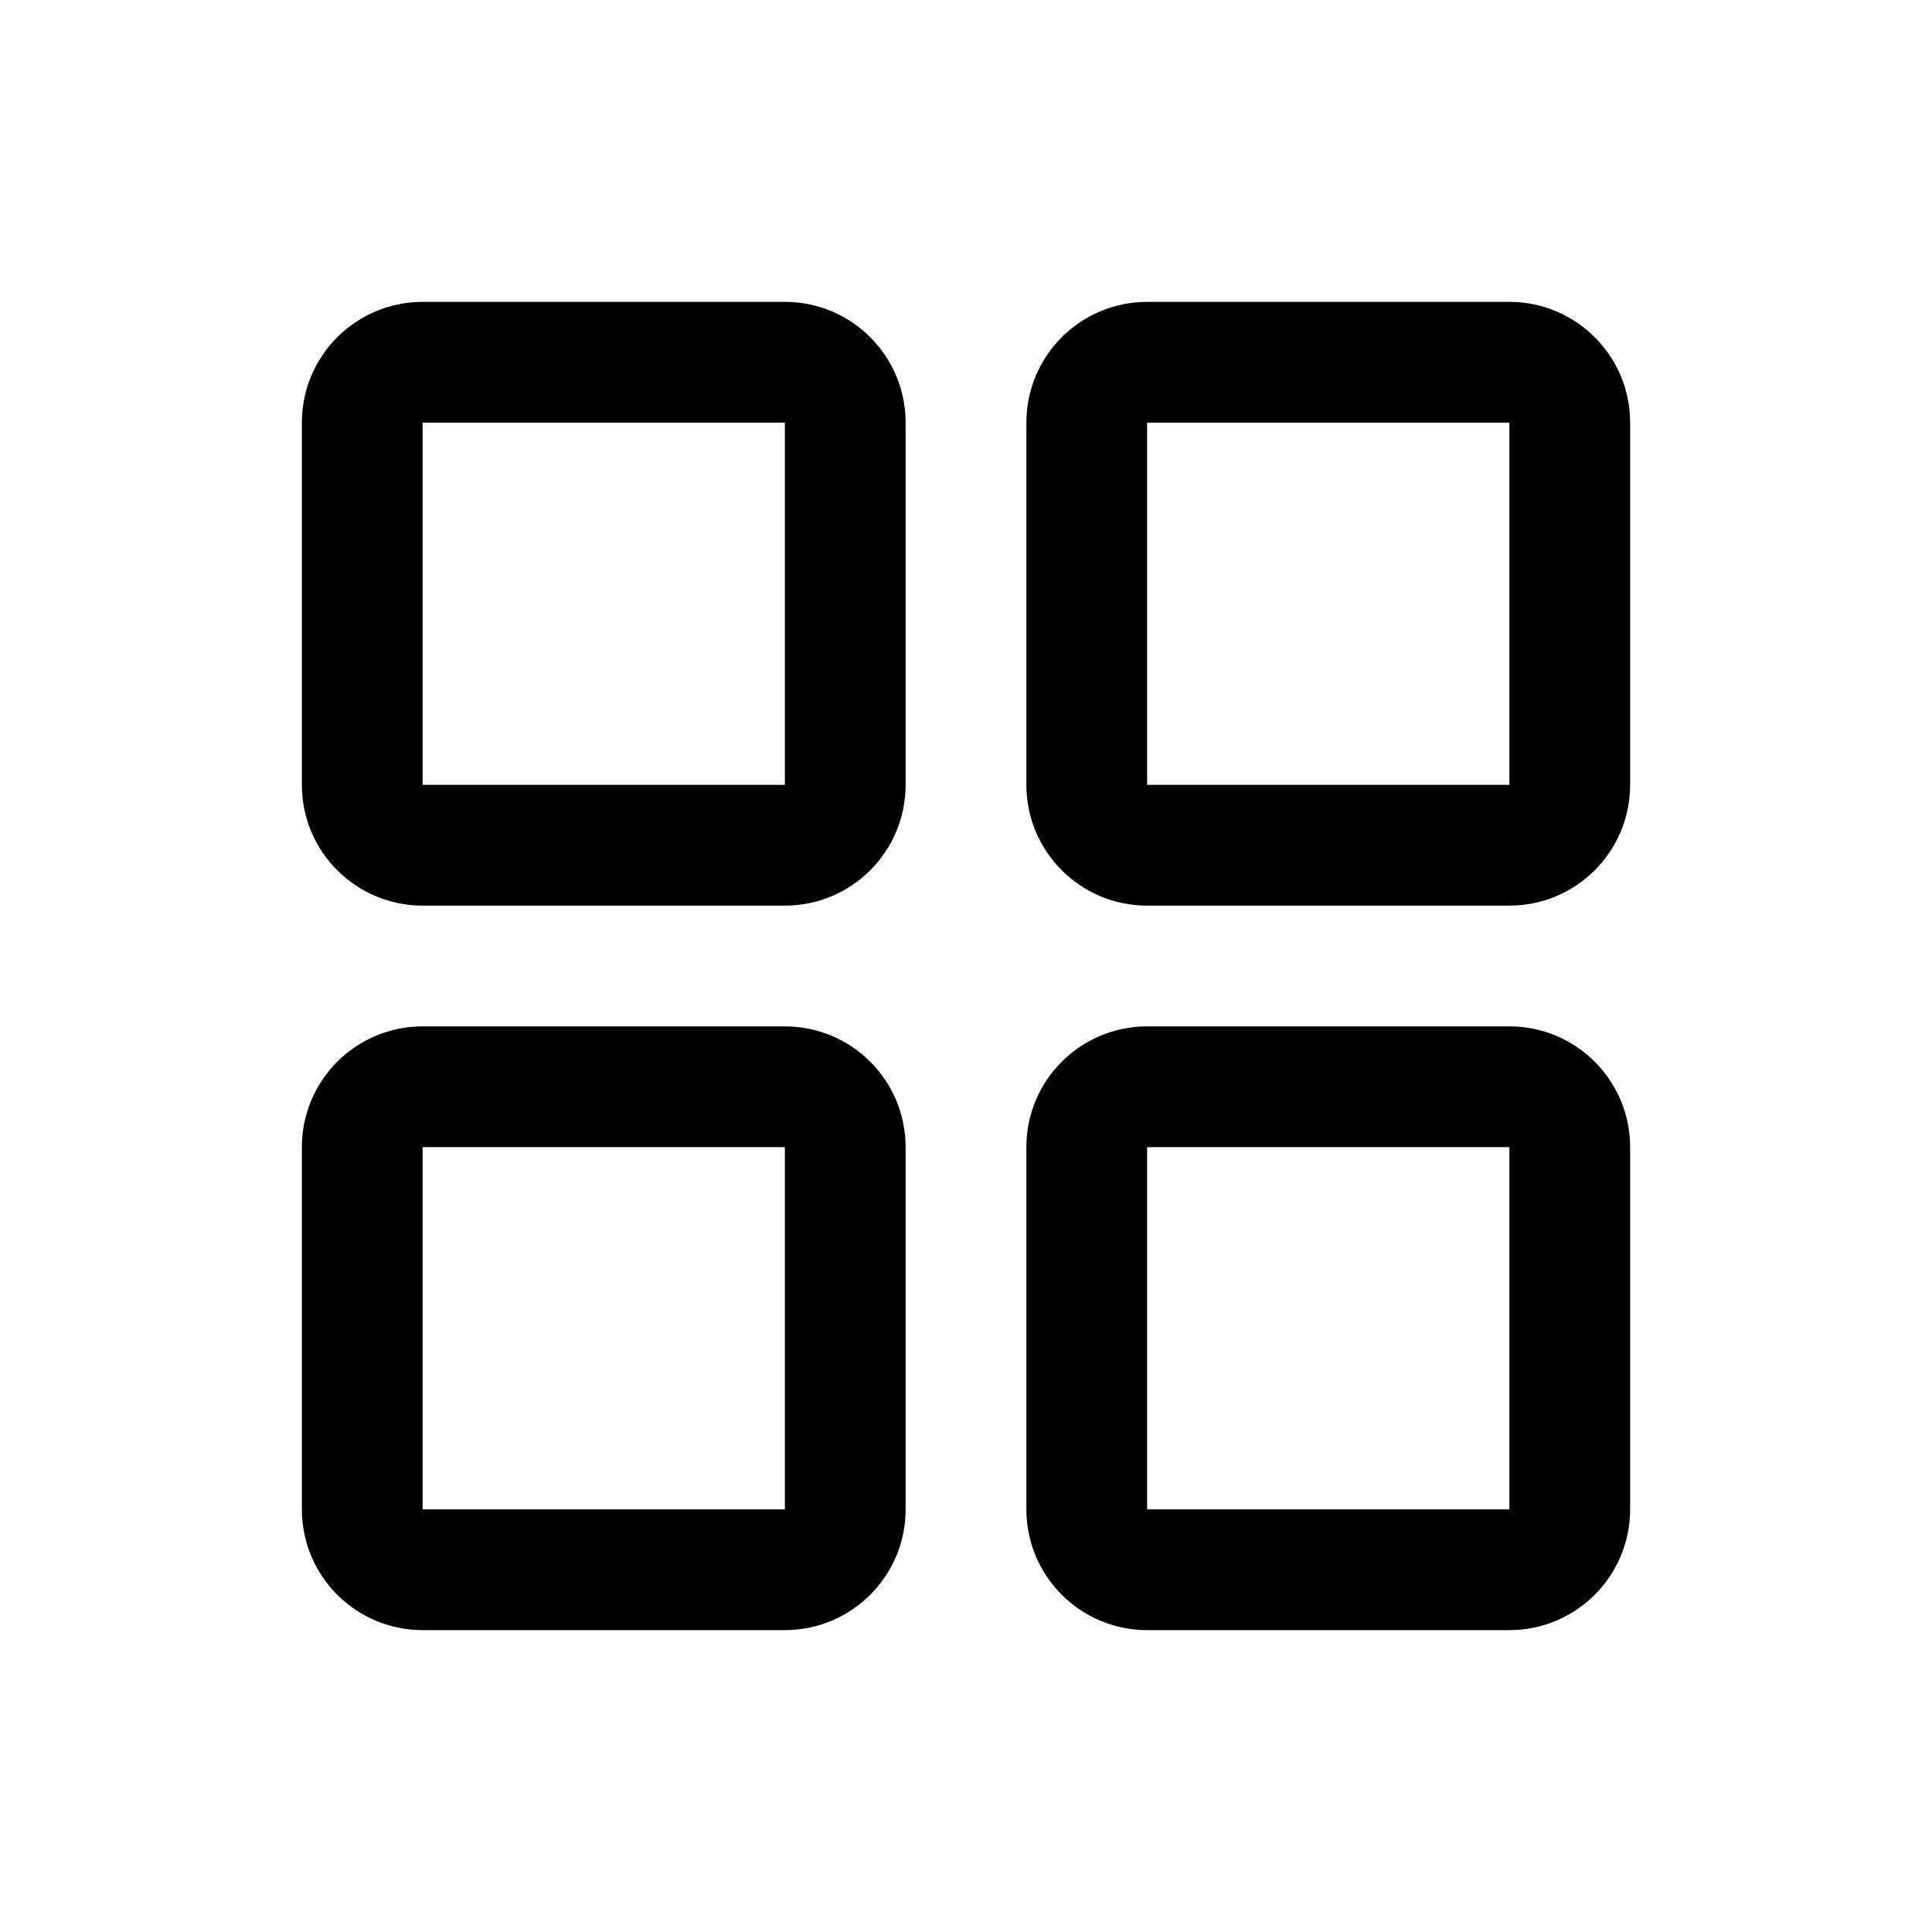
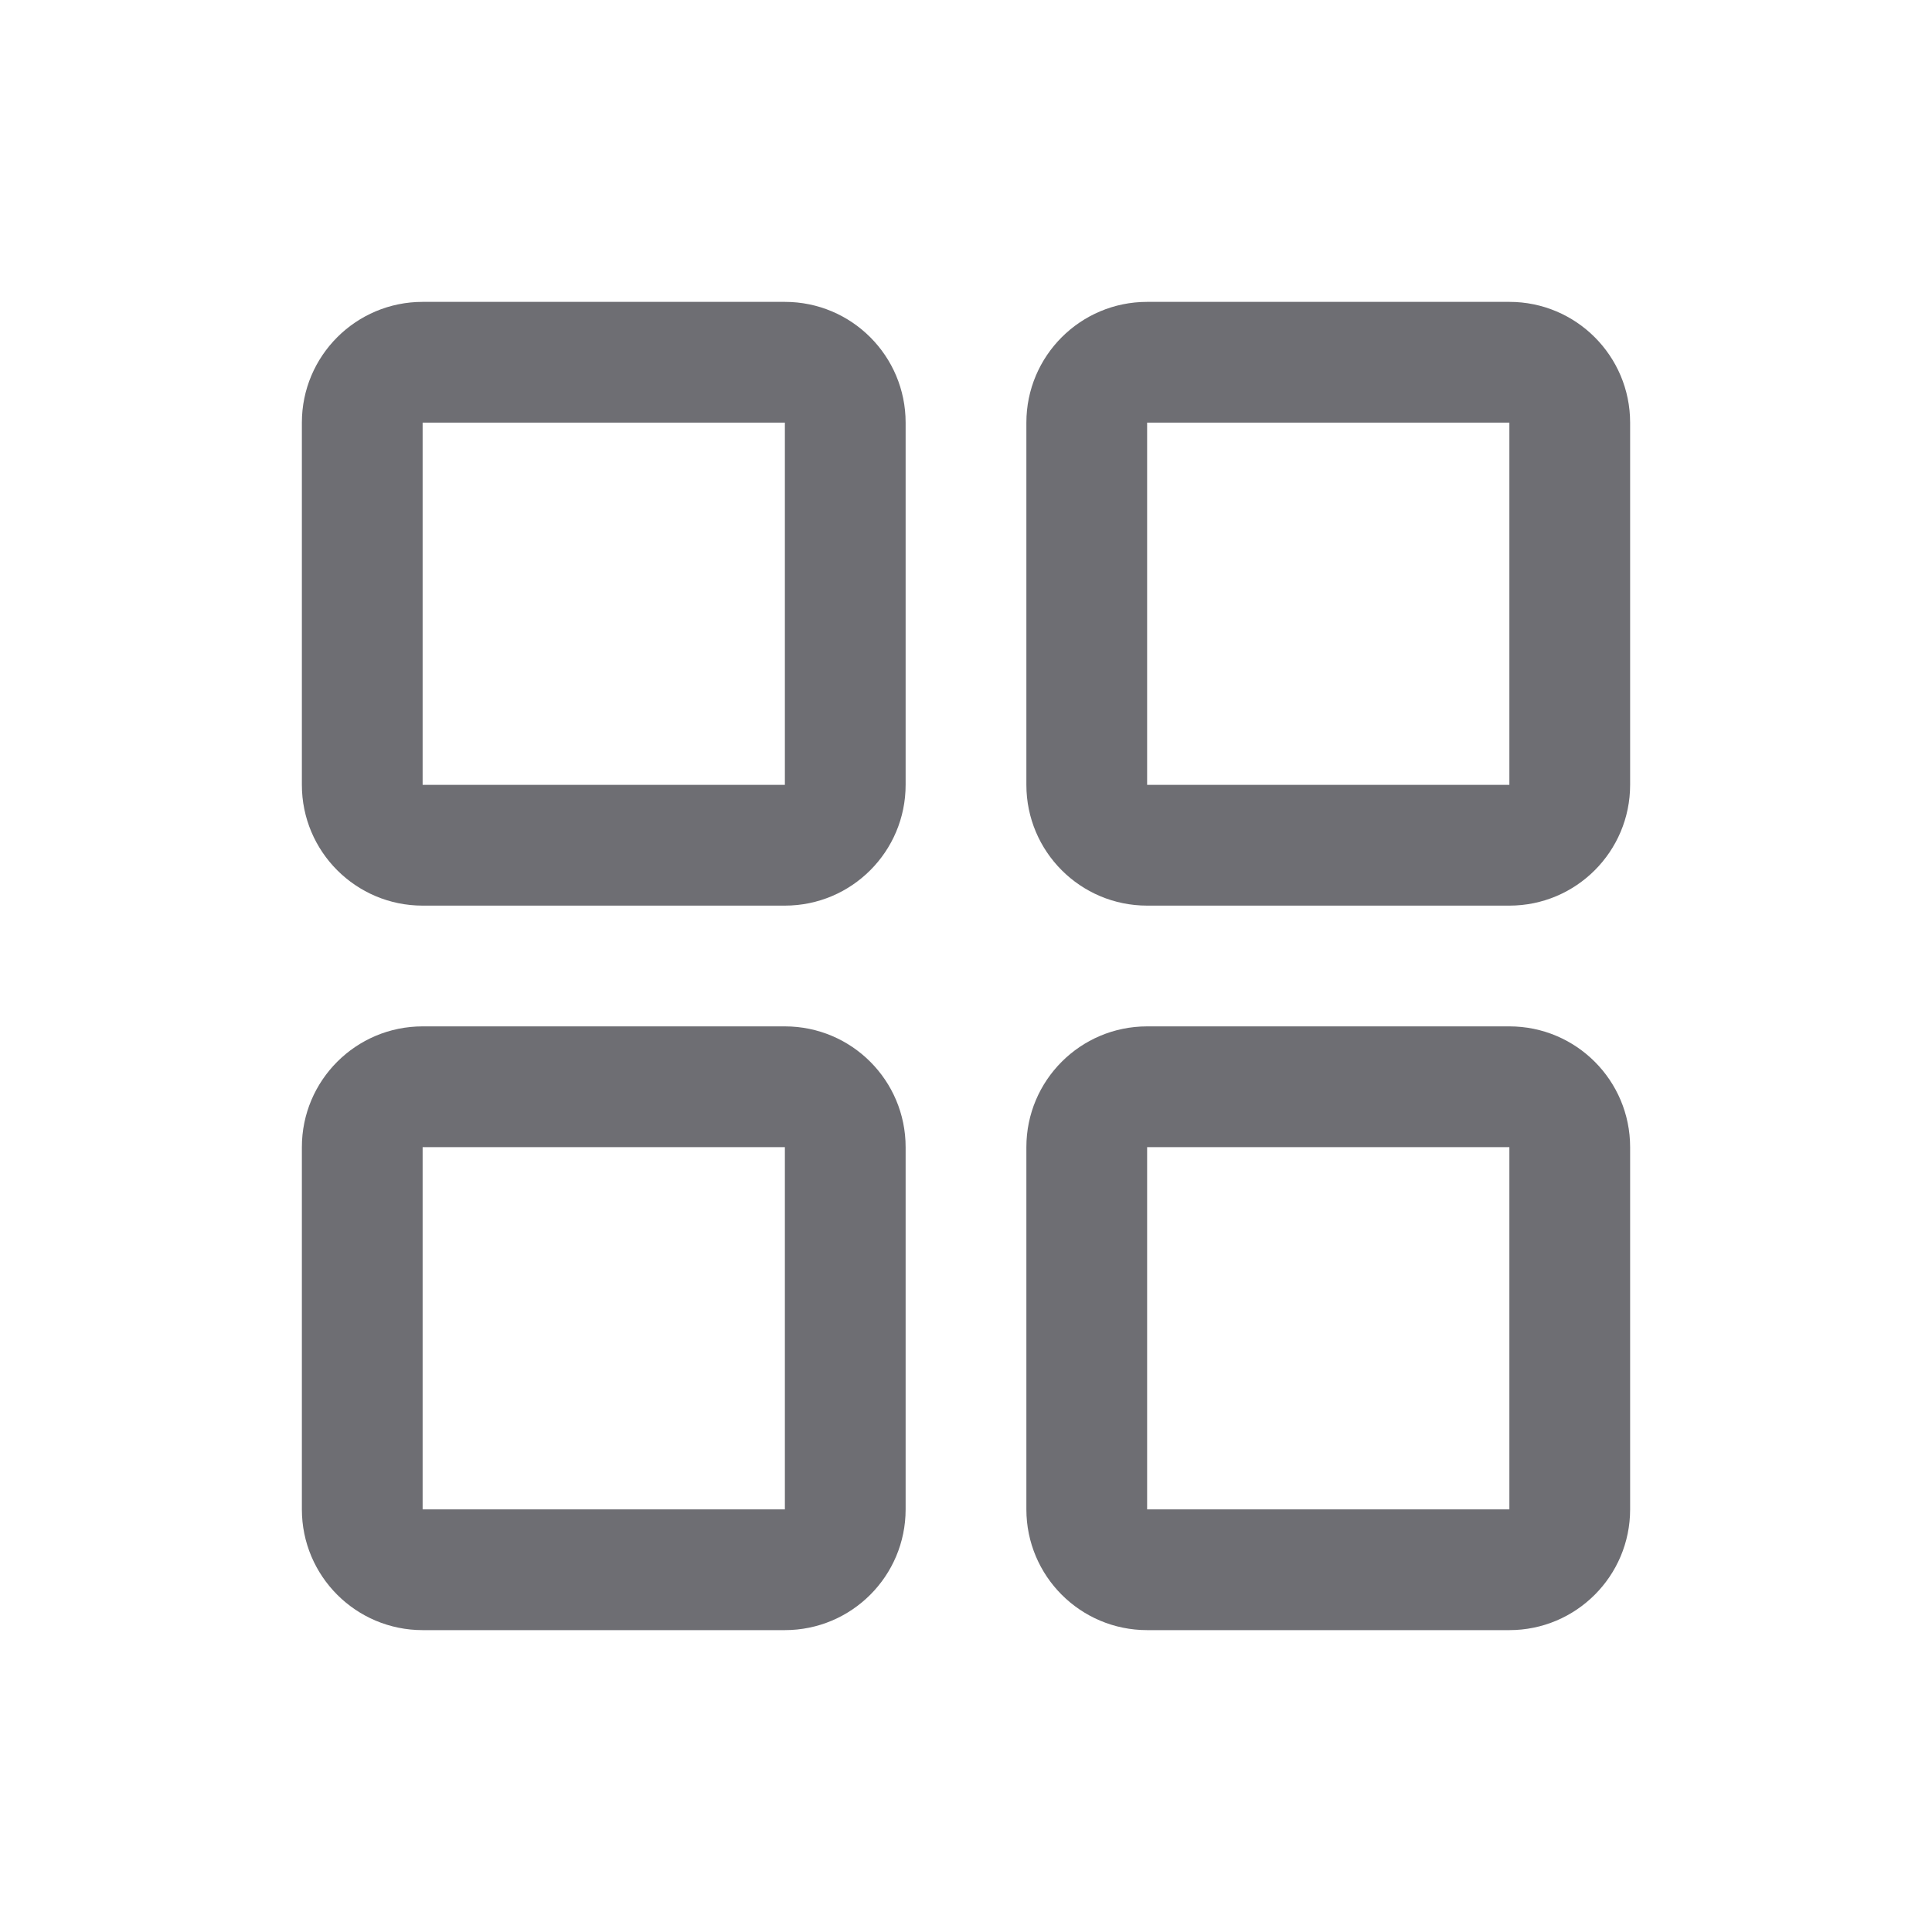
- <svg xmlns="http://www.w3.org/2000/svg" width="48" height="48" fill="currentColor" viewBox="0 0 256 256">
+ <svg xmlns="http://www.w3.org/2000/svg" width="48" height="48" fill="#6E6E73" viewBox="0 0 256 256">
  <path d="M104,40H56A16,16,0,0,0,40,56v48a16,16,0,0,0,16,16h48a16,16,0,0,0,16-16V56A16,16,0,0,0,104,40Zm0,64H56V56h48v48Zm96-64H152a16,16,0,0,0-16,16v48a16,16,0,0,0,16,16h48a16,16,0,0,0,16-16V56A16,16,0,0,0,200,40Zm0,64H152V56h48v48Zm-96,32H56a16,16,0,0,0-16,16v48a16,16,0,0,0,16,16h48a16,16,0,0,0,16-16V152A16,16,0,0,0,104,136Zm0,64H56V152h48v48Zm96-64H152a16,16,0,0,0-16,16v48a16,16,0,0,0,16,16h48a16,16,0,0,0,16-16V152A16,16,0,0,0,200,136Zm0,64H152V152h48v48Z" />
</svg>
